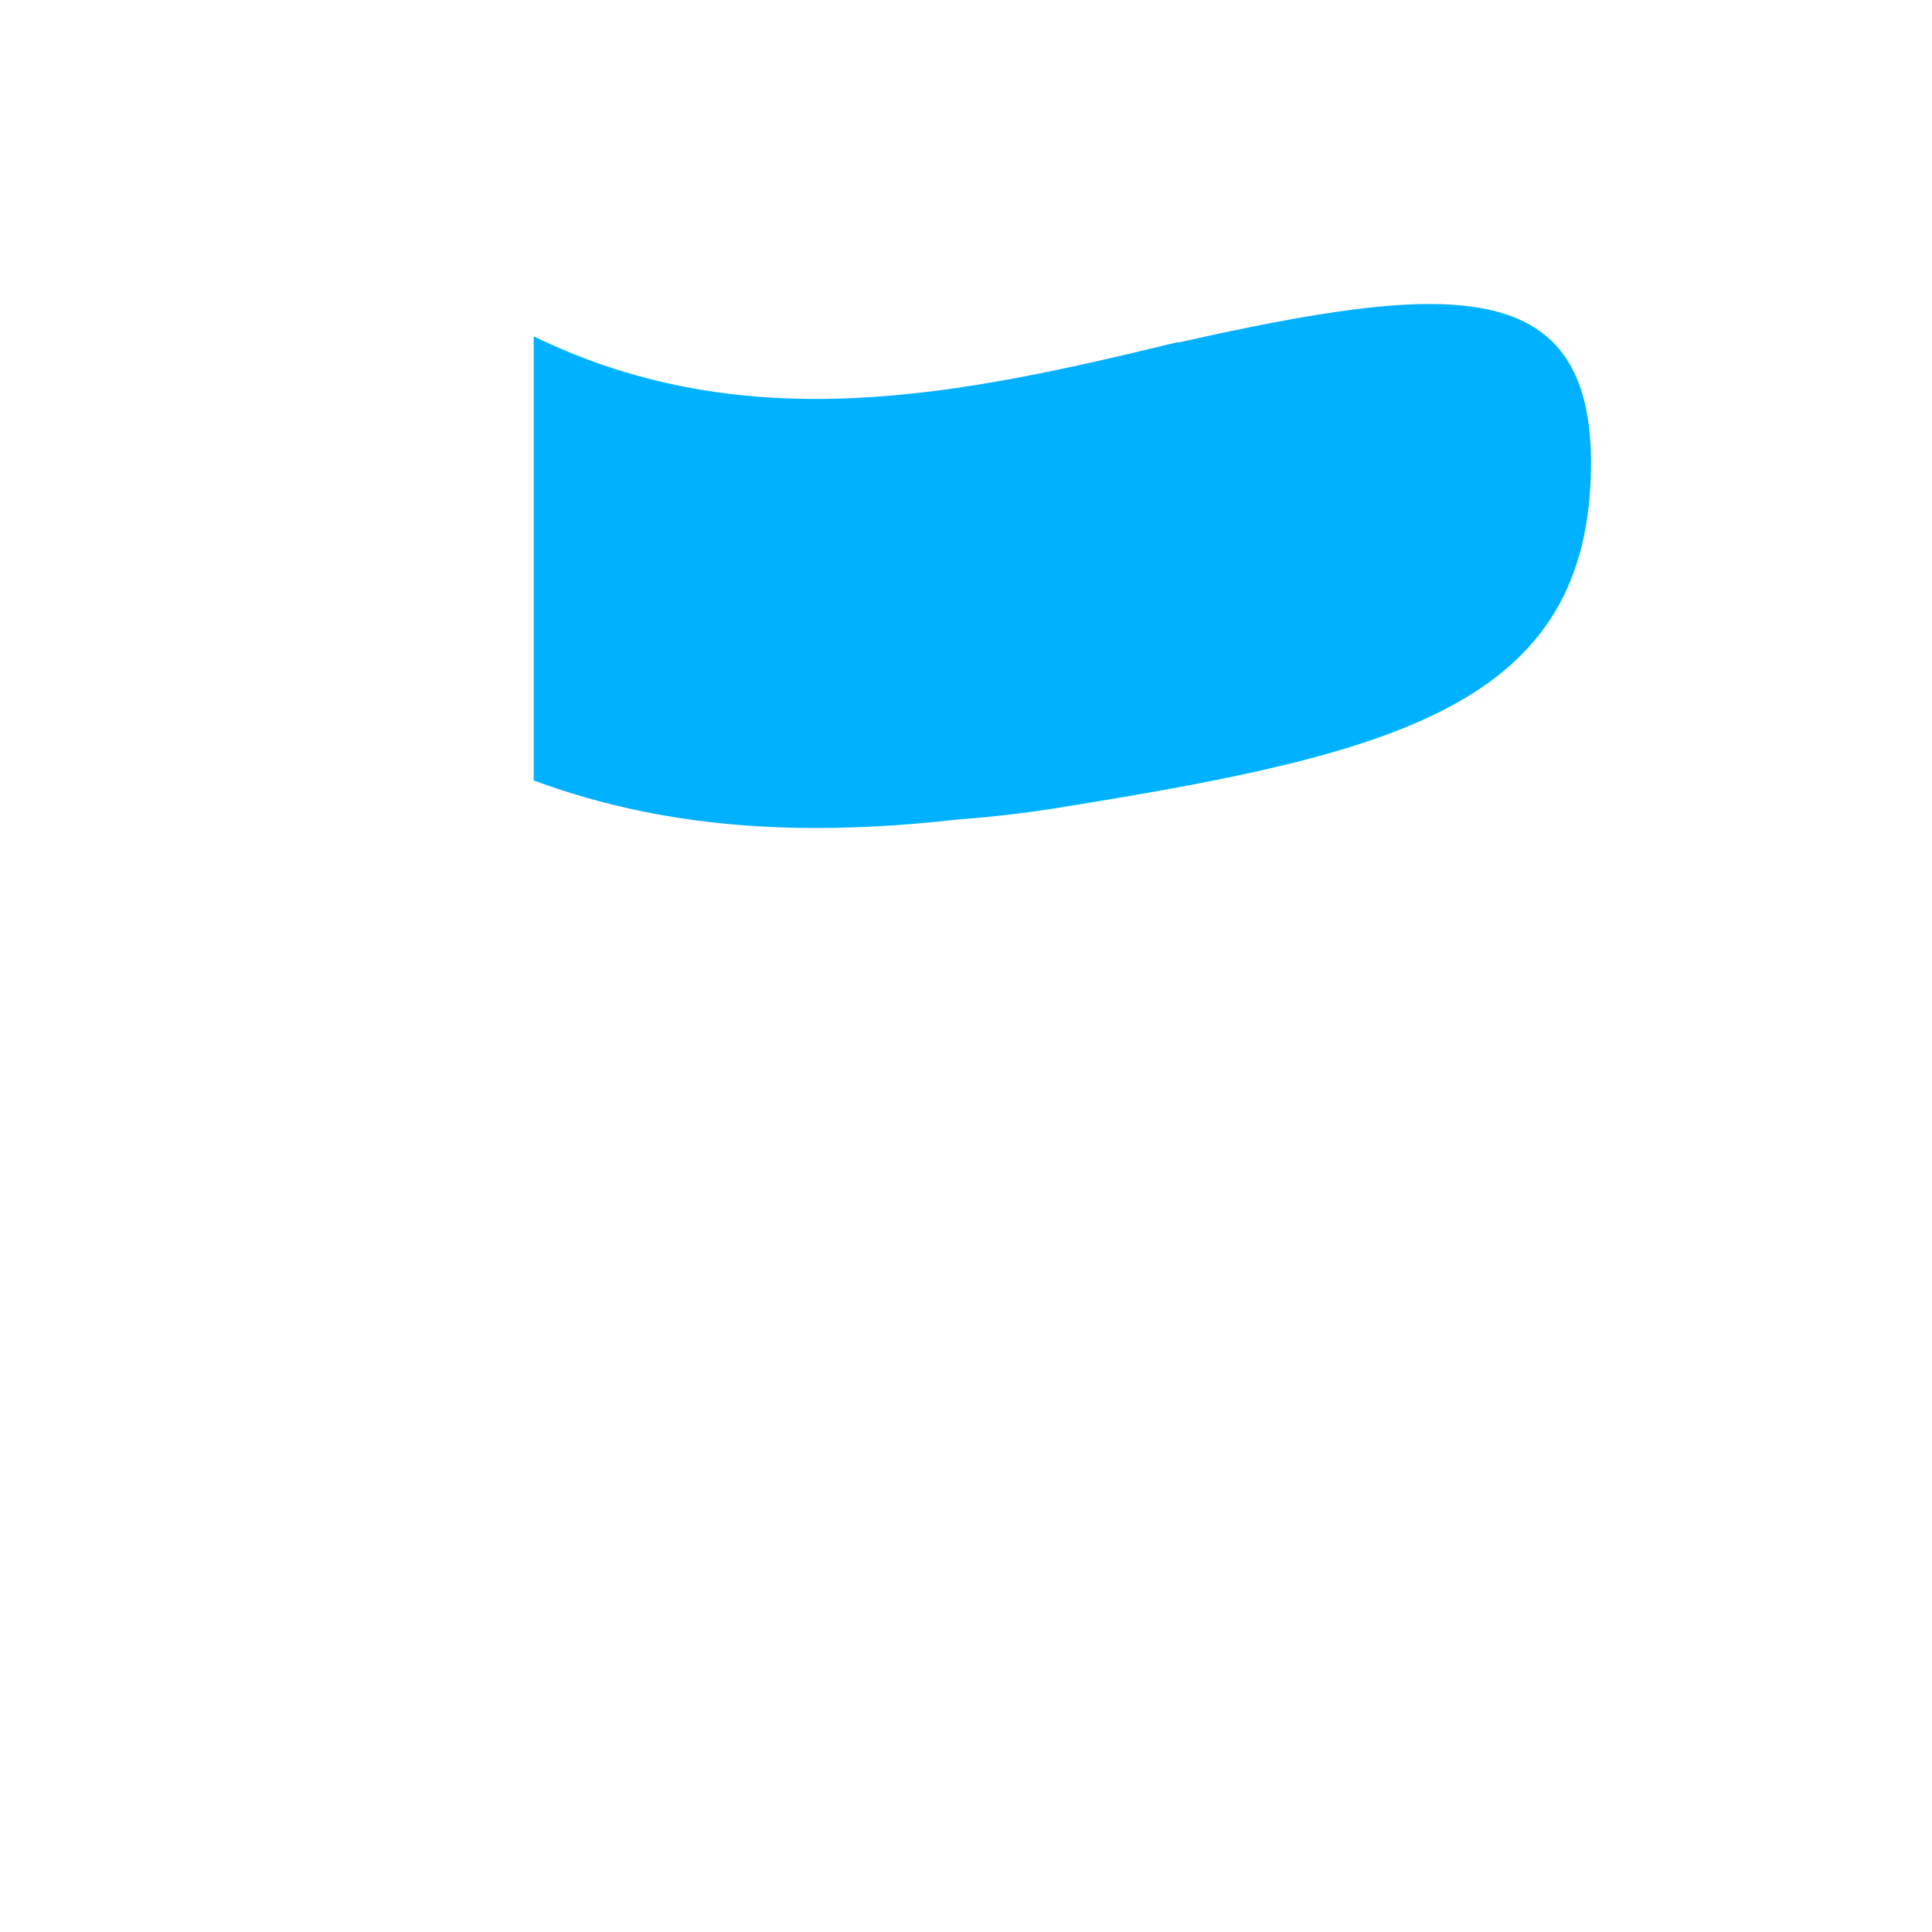
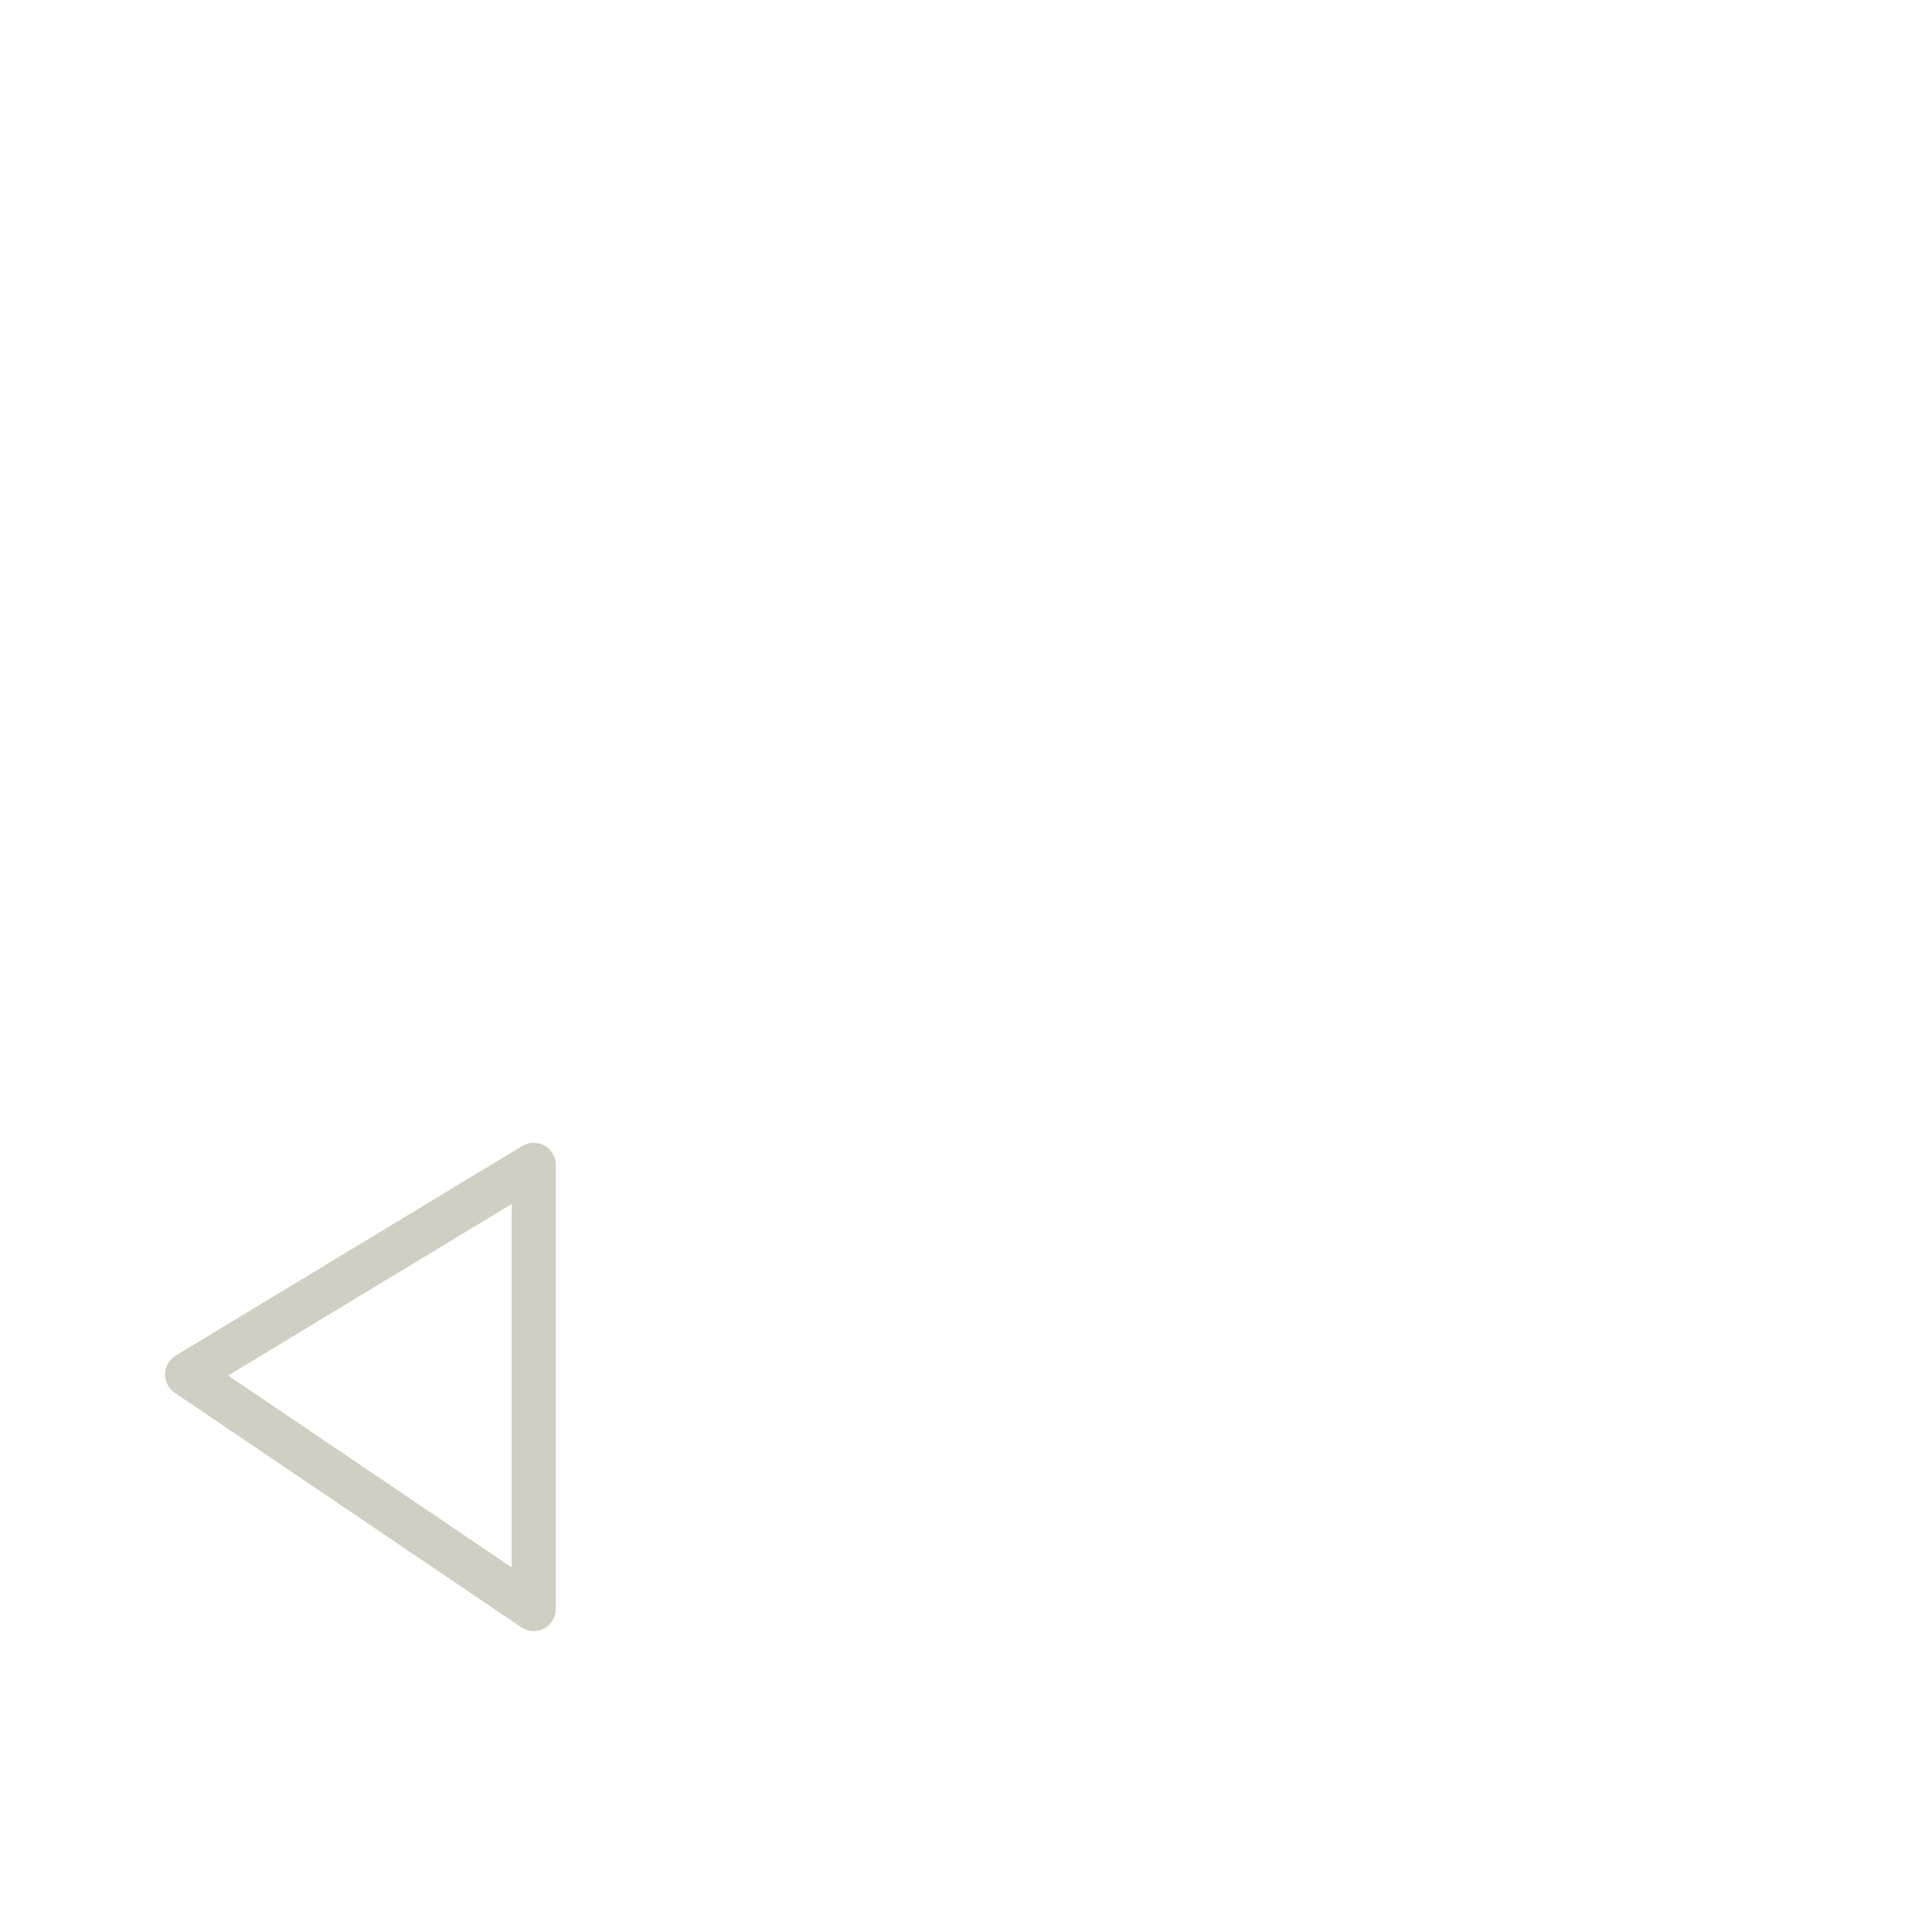
<svg xmlns="http://www.w3.org/2000/svg" version="1.1" x="0px" y="0px" viewBox="0 0 512 512" enable-background="new 0 0 512 512" xml:space="preserve">
  <g id="Layer_4">
-     <path fill="#00B1FF" d="M421.628,122.601c0,64.749-52.319,77.257-143.108,91.778c-8.66,1.325-16.729,2.22-24.248,2.756   c-37.61,4.213-75.22,3.605-112.83-10.301c0-39.232,0-78.463,0-117.695c56.932,27.723,113.863,15.313,170.795,1.503   c0,0.046,0,0.093,0,0.139C382.133,75.124,421.628,71.822,421.628,122.601z" />
+     <path fill="#D1CFC3" d="M141.443,432.256c-1.15,0-2.295-0.338-3.283-1.006l-91.843-62.146c-1.654-1.119-2.624-3.004-2.573-5   s1.115-3.828,2.824-4.862l91.843-55.548c1.809-1.093,4.066-1.128,5.907-0.09c1.841,1.038,2.98,2.988,2.98,5.102v117.694   c0,2.167-1.197,4.157-3.111,5.173C143.327,432.029,142.384,432.256,141.443,432.256z M60.459,364.529l75.126,50.836v-96.273   L60.459,364.529z" />
  </g>
  <g id="Layer_1">
</g>
</svg>
